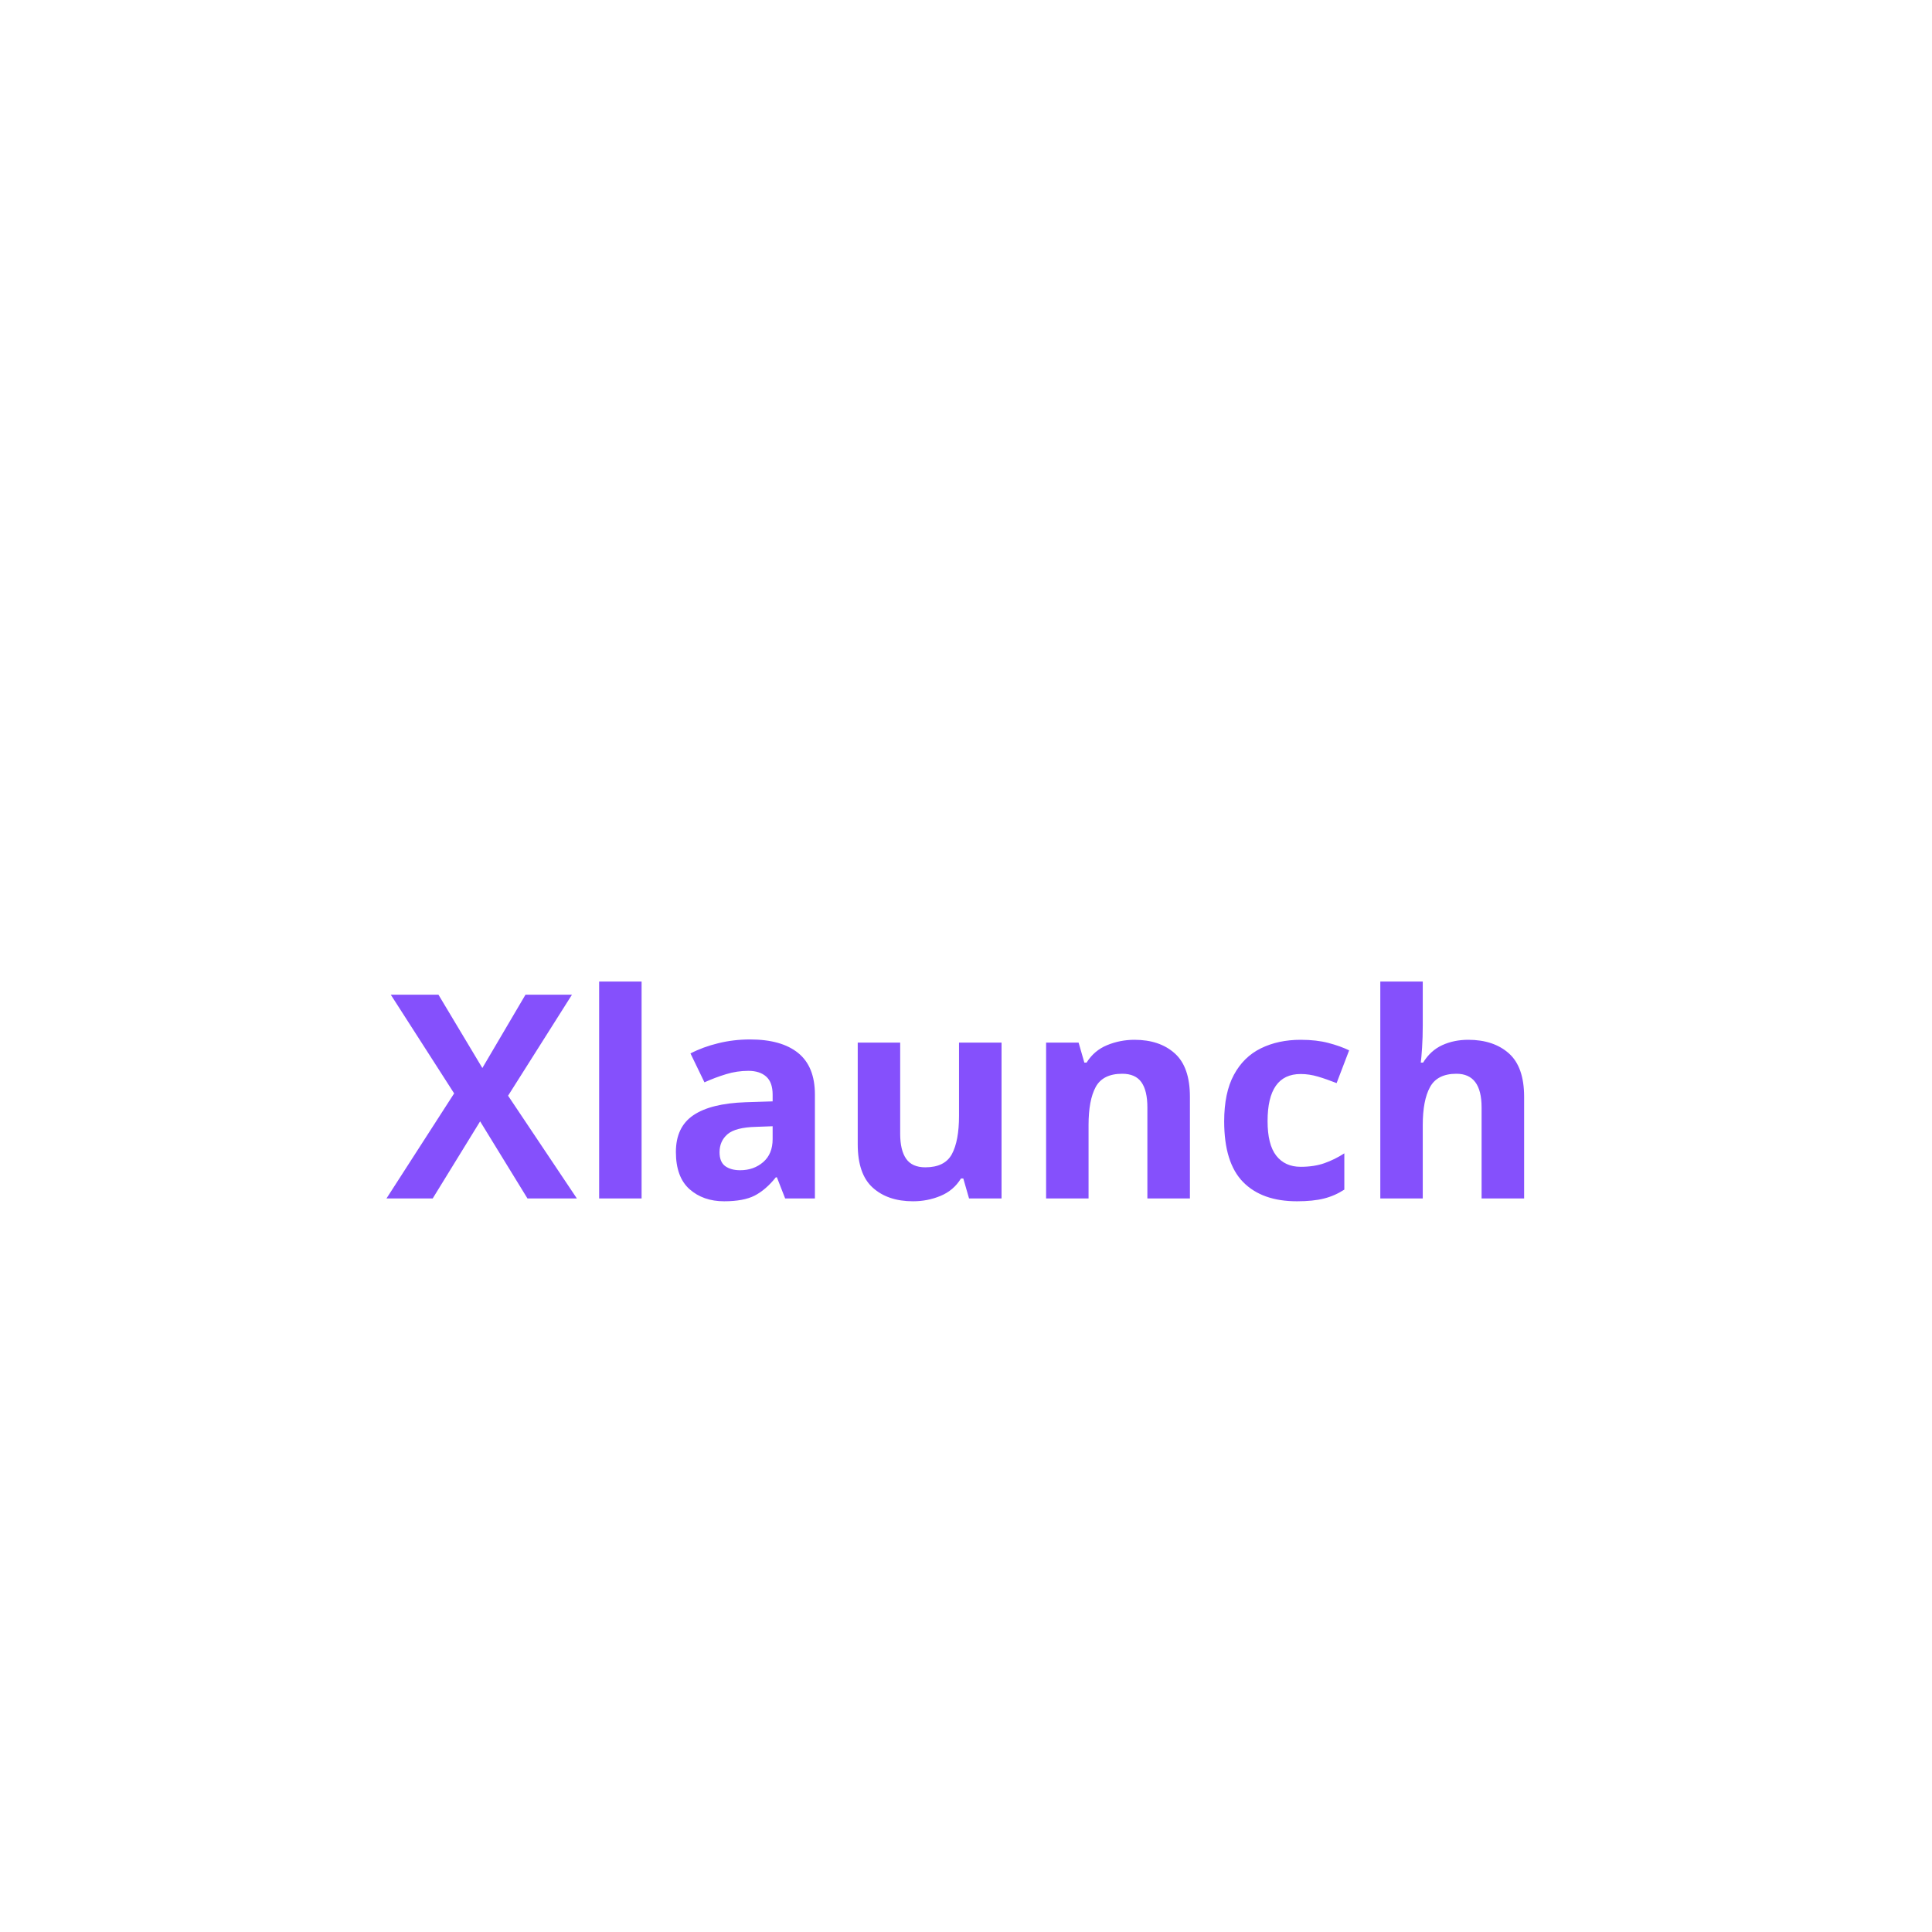
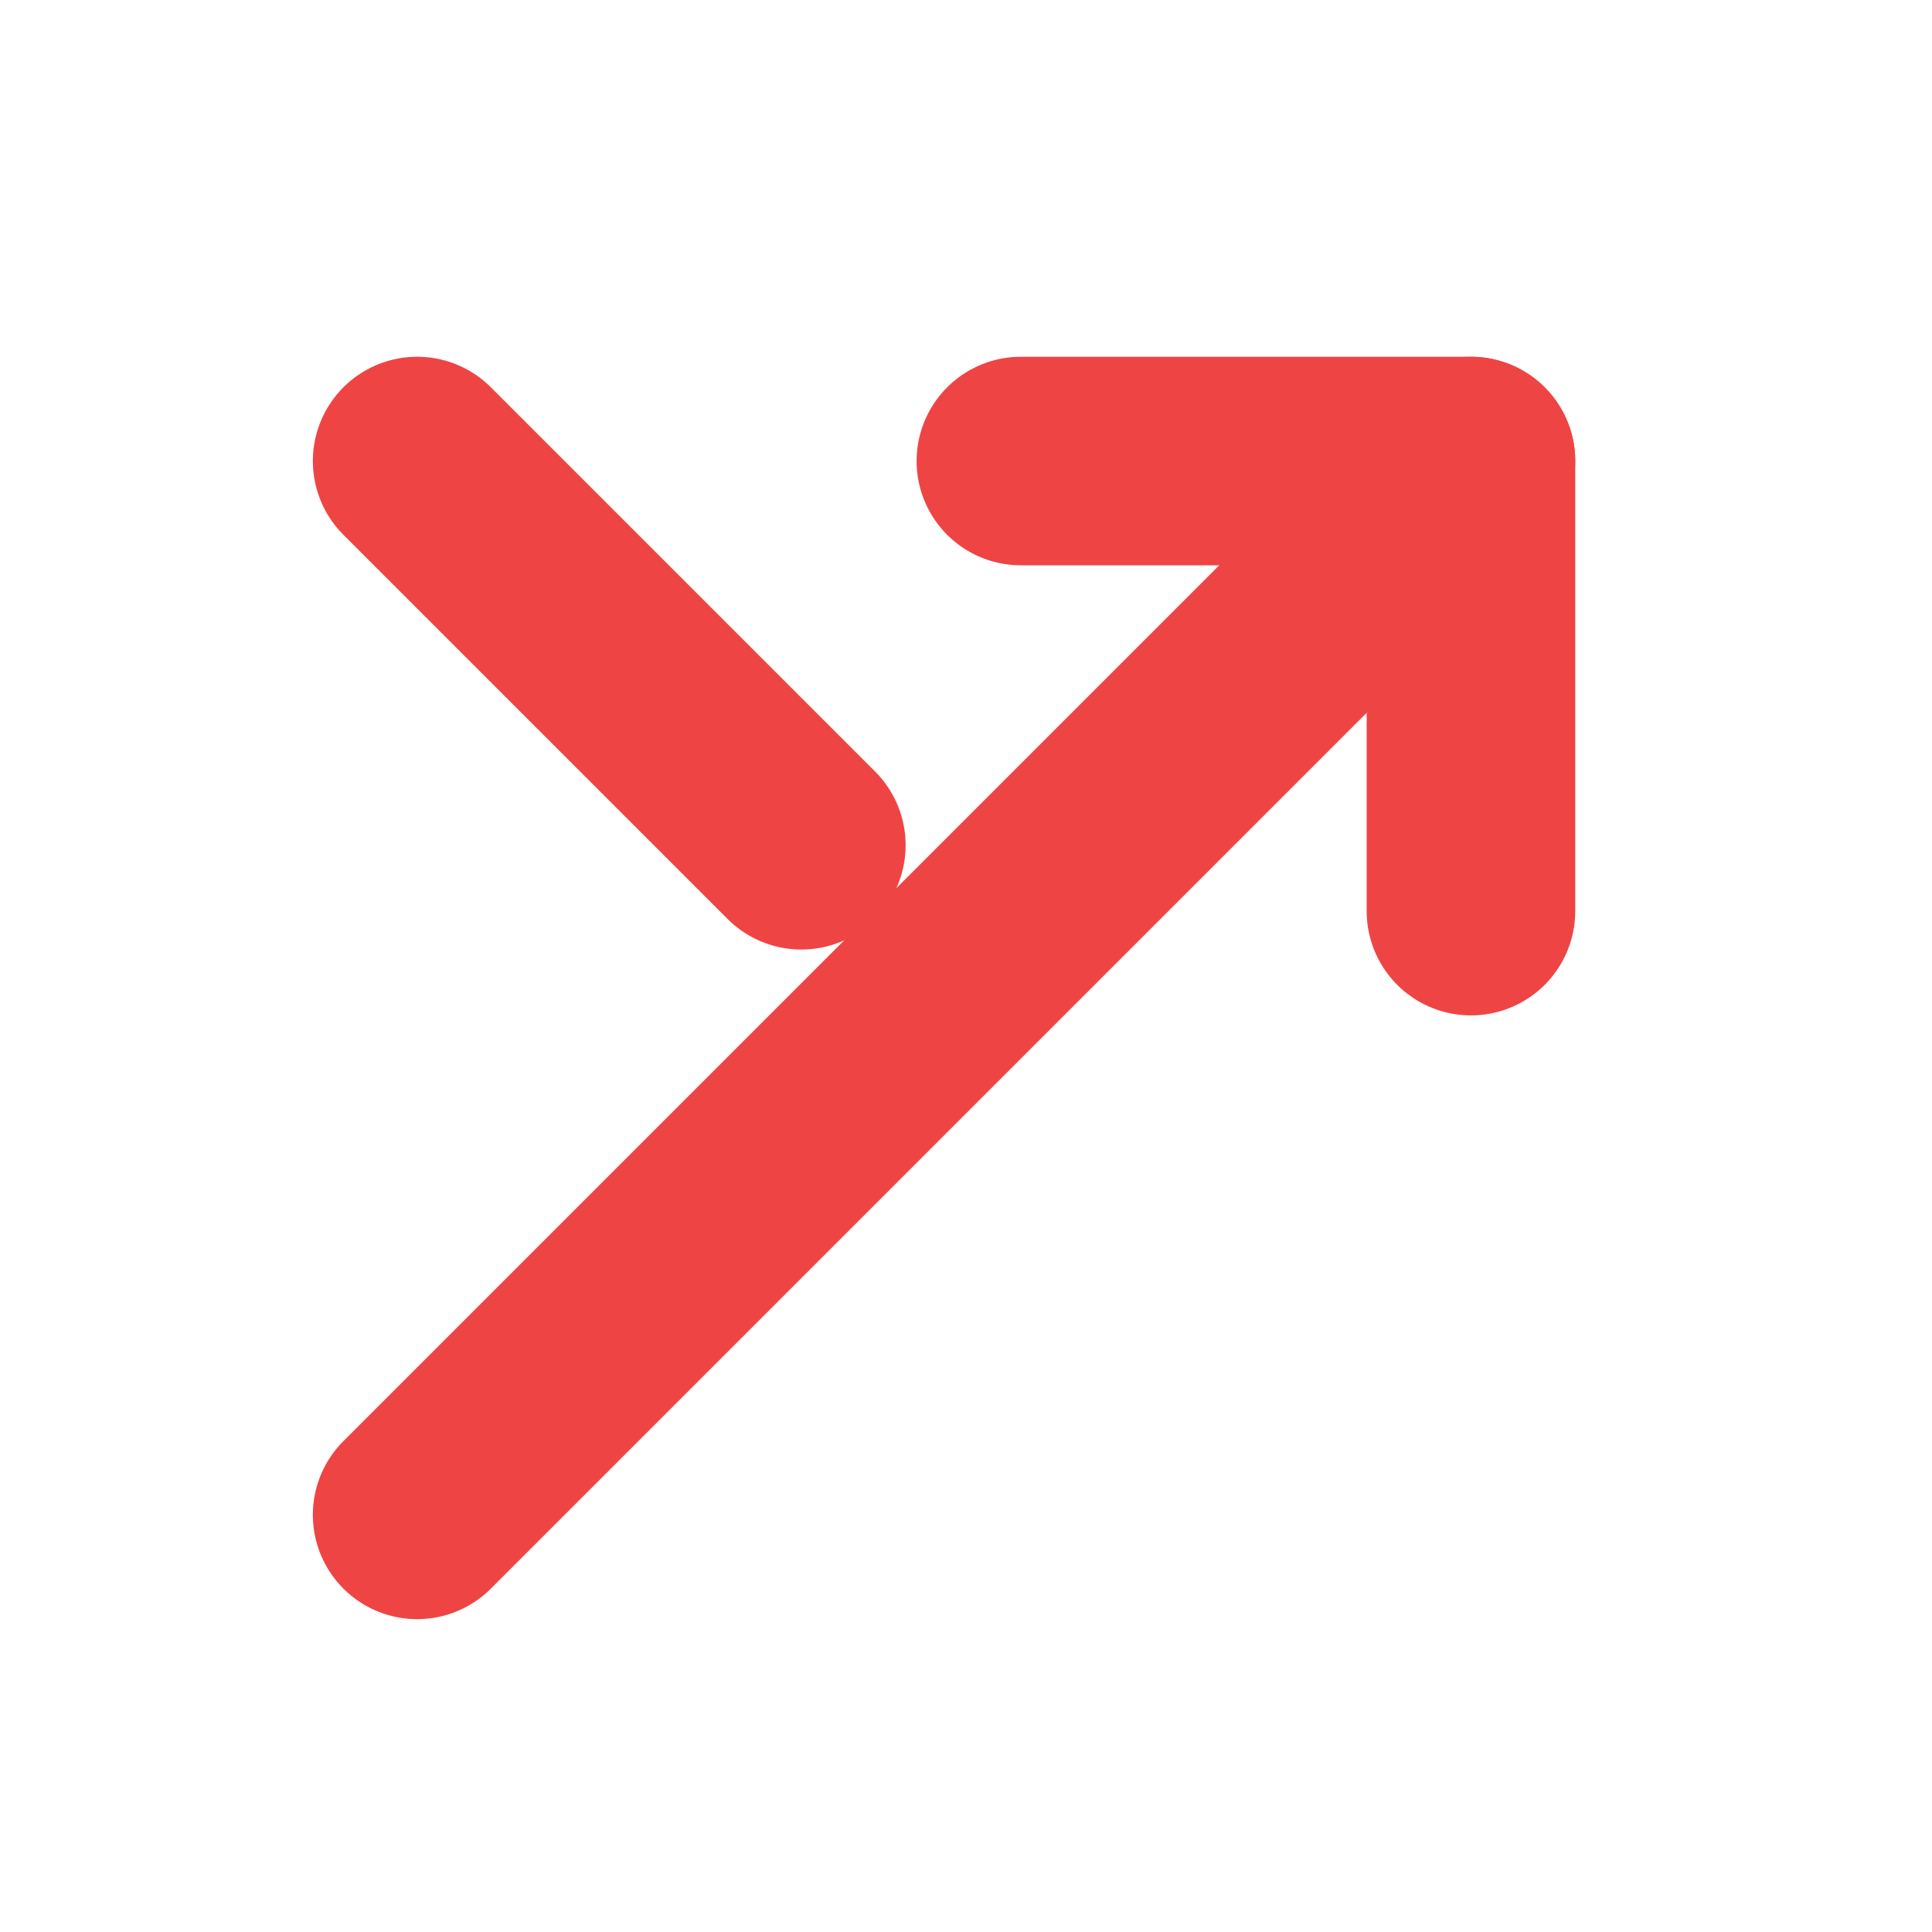
<svg xmlns="http://www.w3.org/2000/svg" role="img" viewBox="0 0 352 352">
-   <text x="176" y="200" text-anchor="middle" dominant-baseline="middle" font-family="system-ui, sans-serif" font-size="52" font-weight="700" fill="#8550FC">Xlaunch</text>
+   <g fill="none" stroke="#EF4444" stroke-width="38" stroke-linecap="round" stroke-linejoin="round">
+     <path d="M76 276 L268 84" />
+     <path d="M186 84 L268 84 L268 166" />
+     <path d="M76 84 L146 154" />
+   </g>
</svg>
